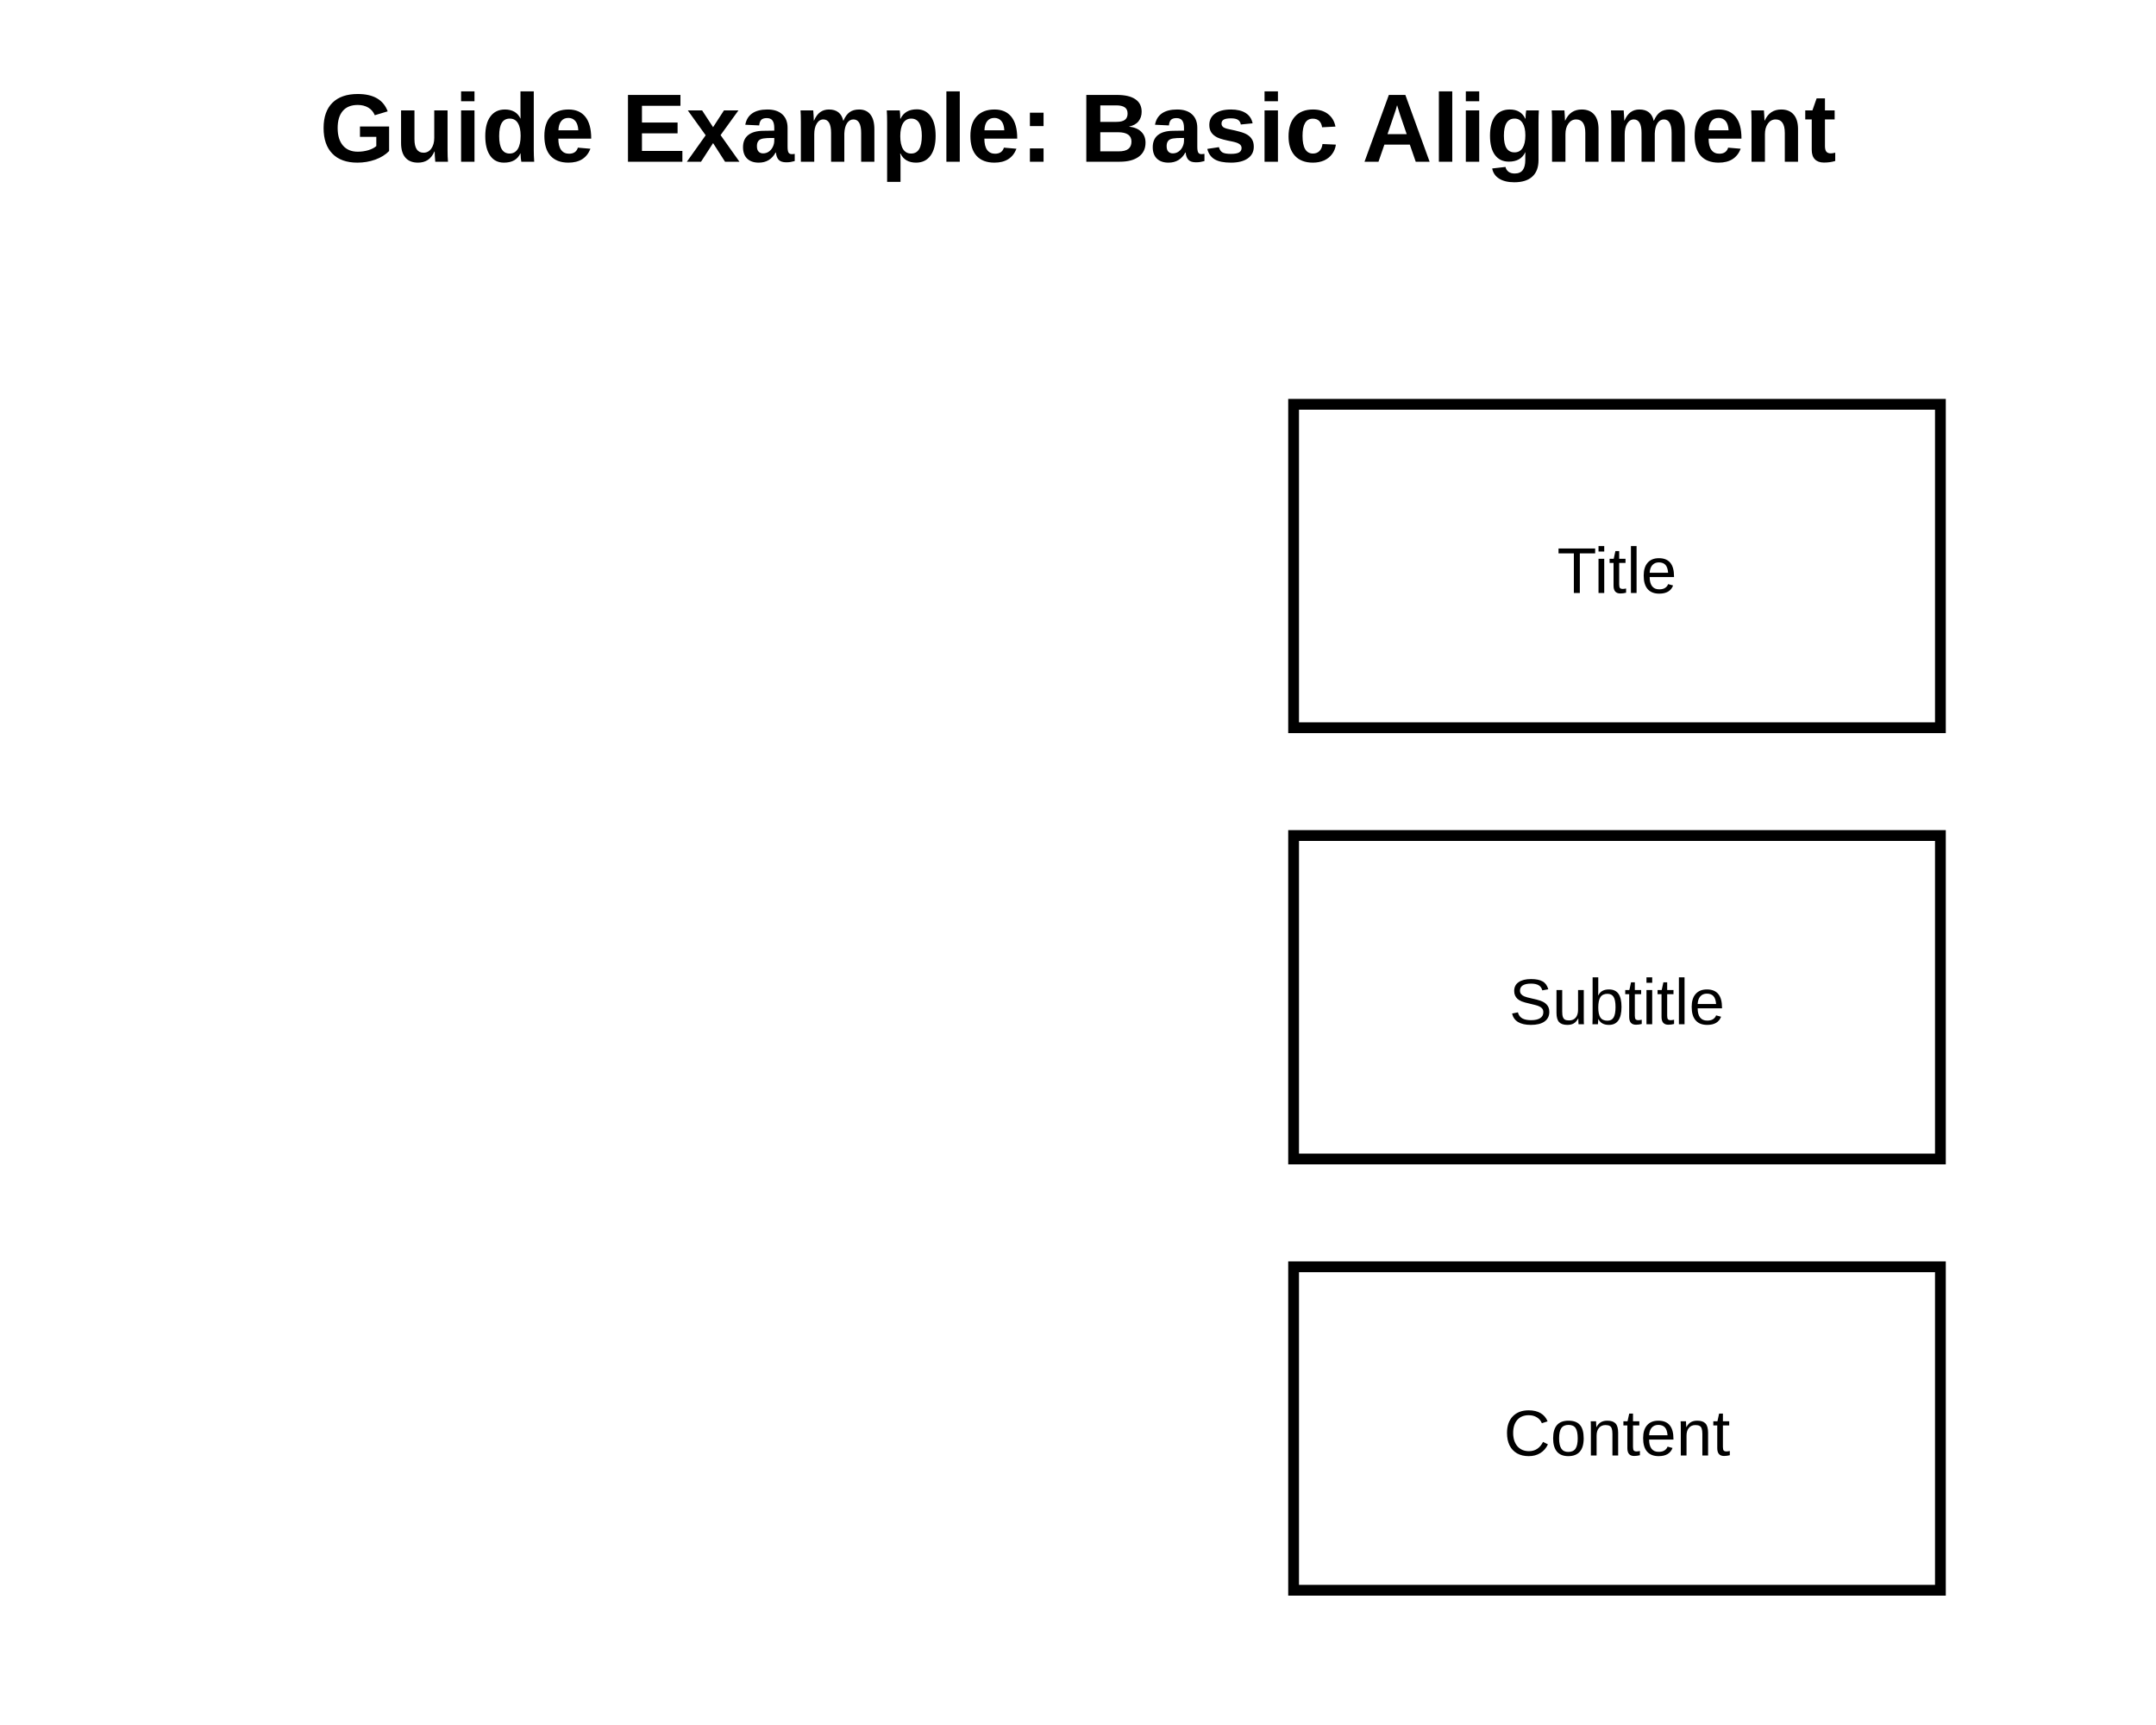
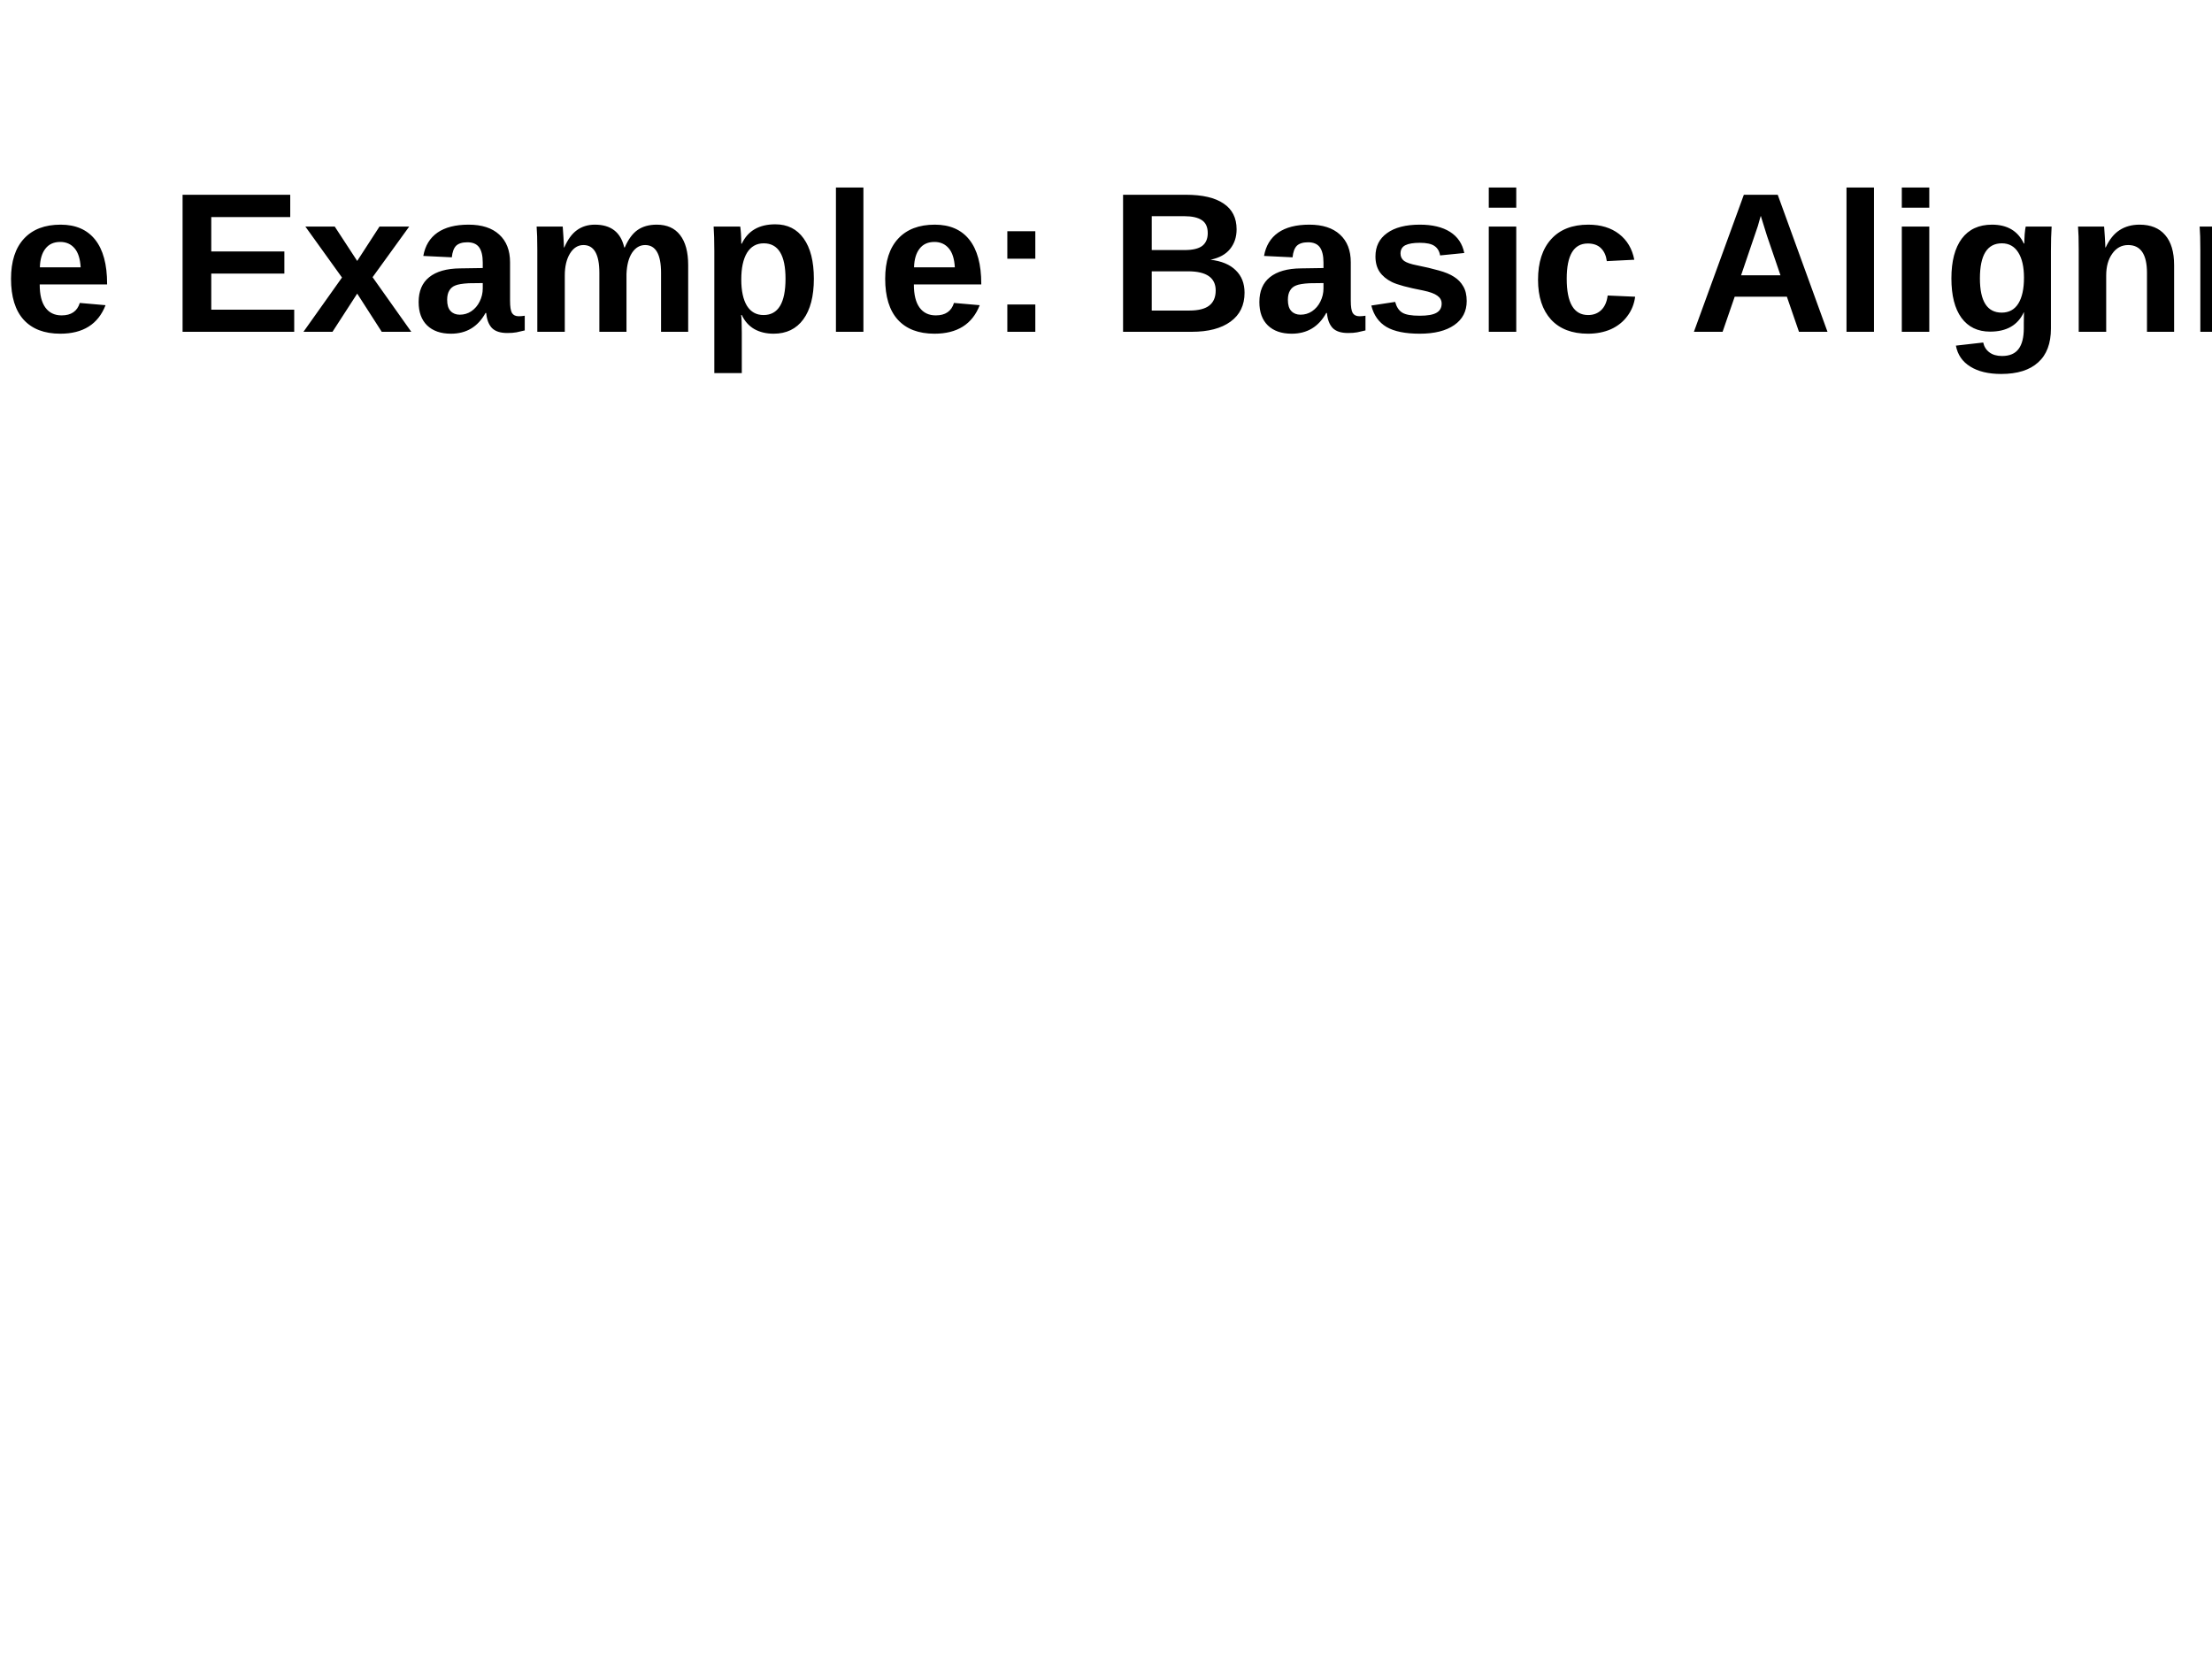
- <svg xmlns="http://www.w3.org/2000/svg" width="400" height="320" viewBox="0 0 400 320">
+ <svg xmlns="http://www.w3.org/2000/svg" width="200" height="150" viewBox="0 0 200 150">
  <rect width="100%" height="100%" fill="white" />
  <g id="__diagram__">
-     <text x="200" y="30" text-anchor="middle" font-size="18" font-weight="bold" font-family="Arial" fill="black">
+     <text x="100" y="30" text-anchor="middle" font-size="18" font-weight="bold" font-family="Arial" fill="black">
          Guide Example: Basic Alignment
        </text>
  </g>
  <g id="core:rectangle/0">
-     <rect x="240" y="75" width="120" height="60" fill="white" stroke="black" stroke-width="2" />
-     <text x="300" y="110" text-anchor="middle" font-size="12" font-family="Arial" fill="black">
+     <rect x="440" y="75" width="-280" height="50" fill="white" stroke="black" stroke-width="2" />
+     <text x="300" y="105" text-anchor="middle" font-size="12" font-family="Arial" fill="black">
          Title
        </text>
  </g>
  <g id="core:rectangle/1">
-     <rect x="240" y="155" width="120" height="60" fill="white" stroke="black" stroke-width="2" />
-     <text x="300" y="190" text-anchor="middle" font-size="12" font-family="Arial" fill="black">
+     <rect x="440" y="145" width="-280" height="-20" fill="white" stroke="black" stroke-width="2" />
+     <text x="300" y="140" text-anchor="middle" font-size="12" font-family="Arial" fill="black">
          Subtitle
        </text>
  </g>
  <g id="core:rectangle/2">
-     <rect x="240" y="235" width="120" height="60" fill="white" stroke="black" stroke-width="2" />
-     <text x="300" y="270" text-anchor="middle" font-size="12" font-family="Arial" fill="black">
+     <rect x="440" y="145" width="-280" height="-20" fill="white" stroke="black" stroke-width="2" />
+     <text x="300" y="140" text-anchor="middle" font-size="12" font-family="Arial" fill="black">
          Content
        </text>
  </g>
</svg>
